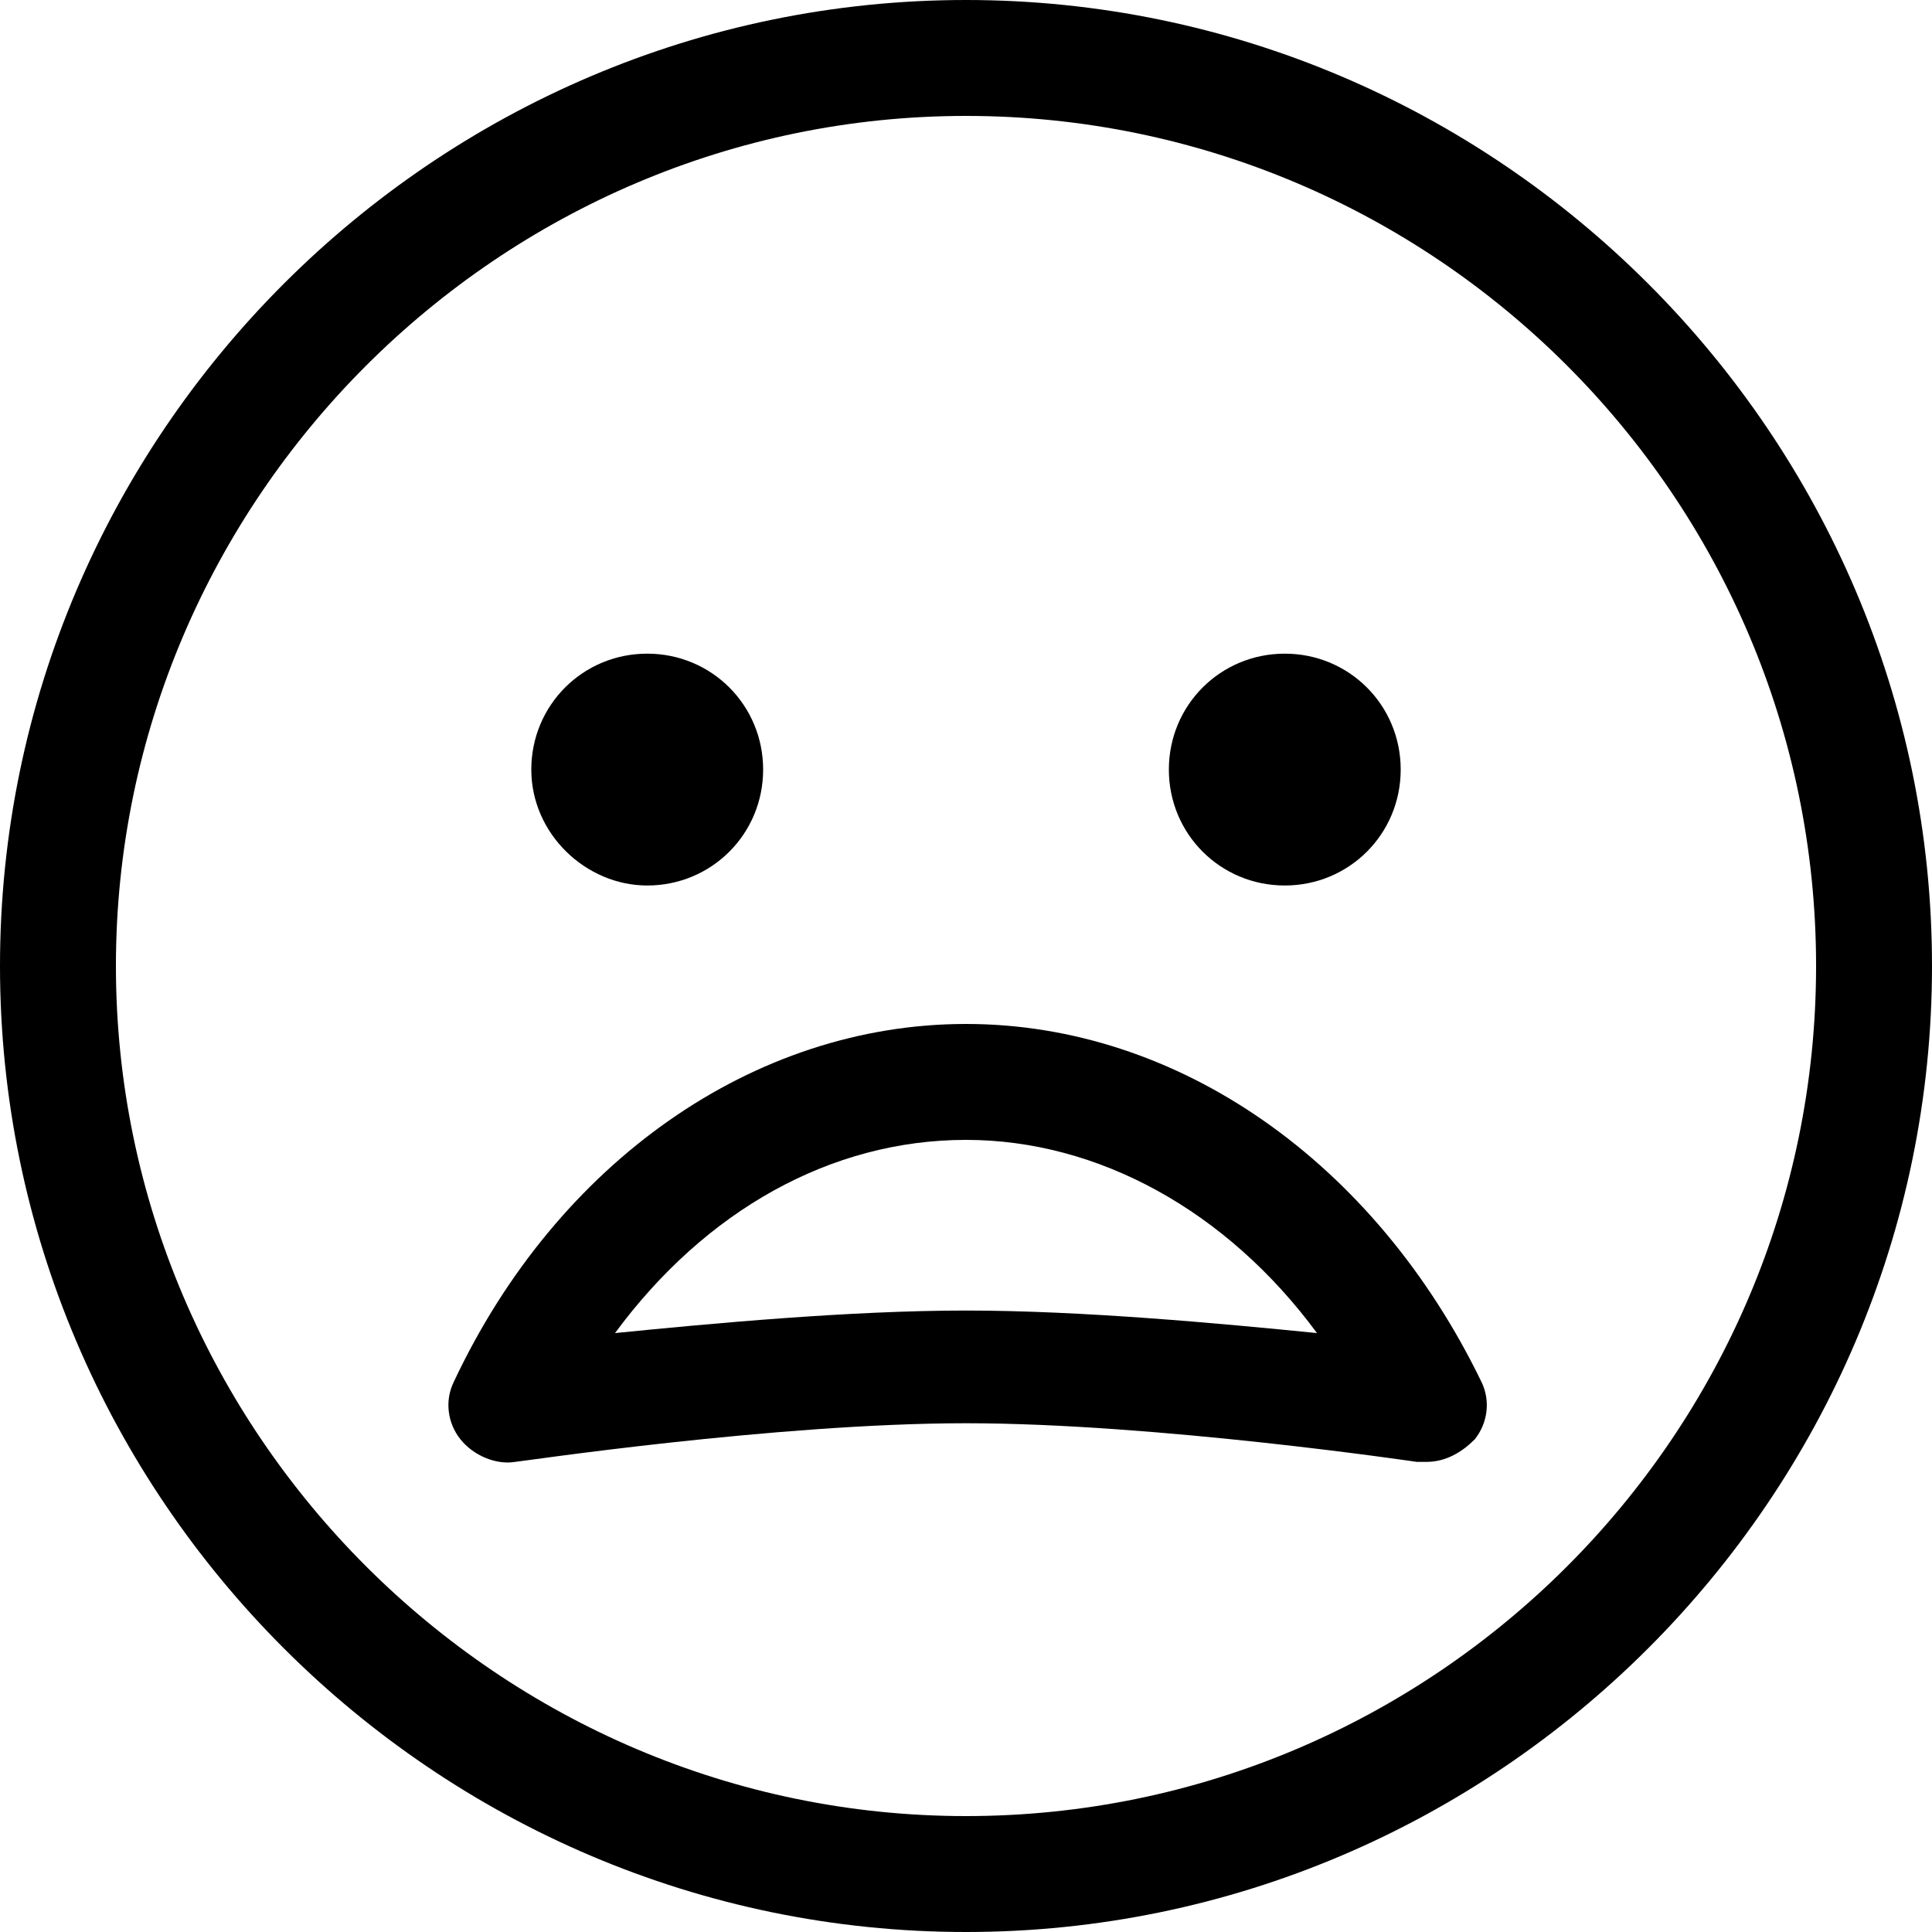
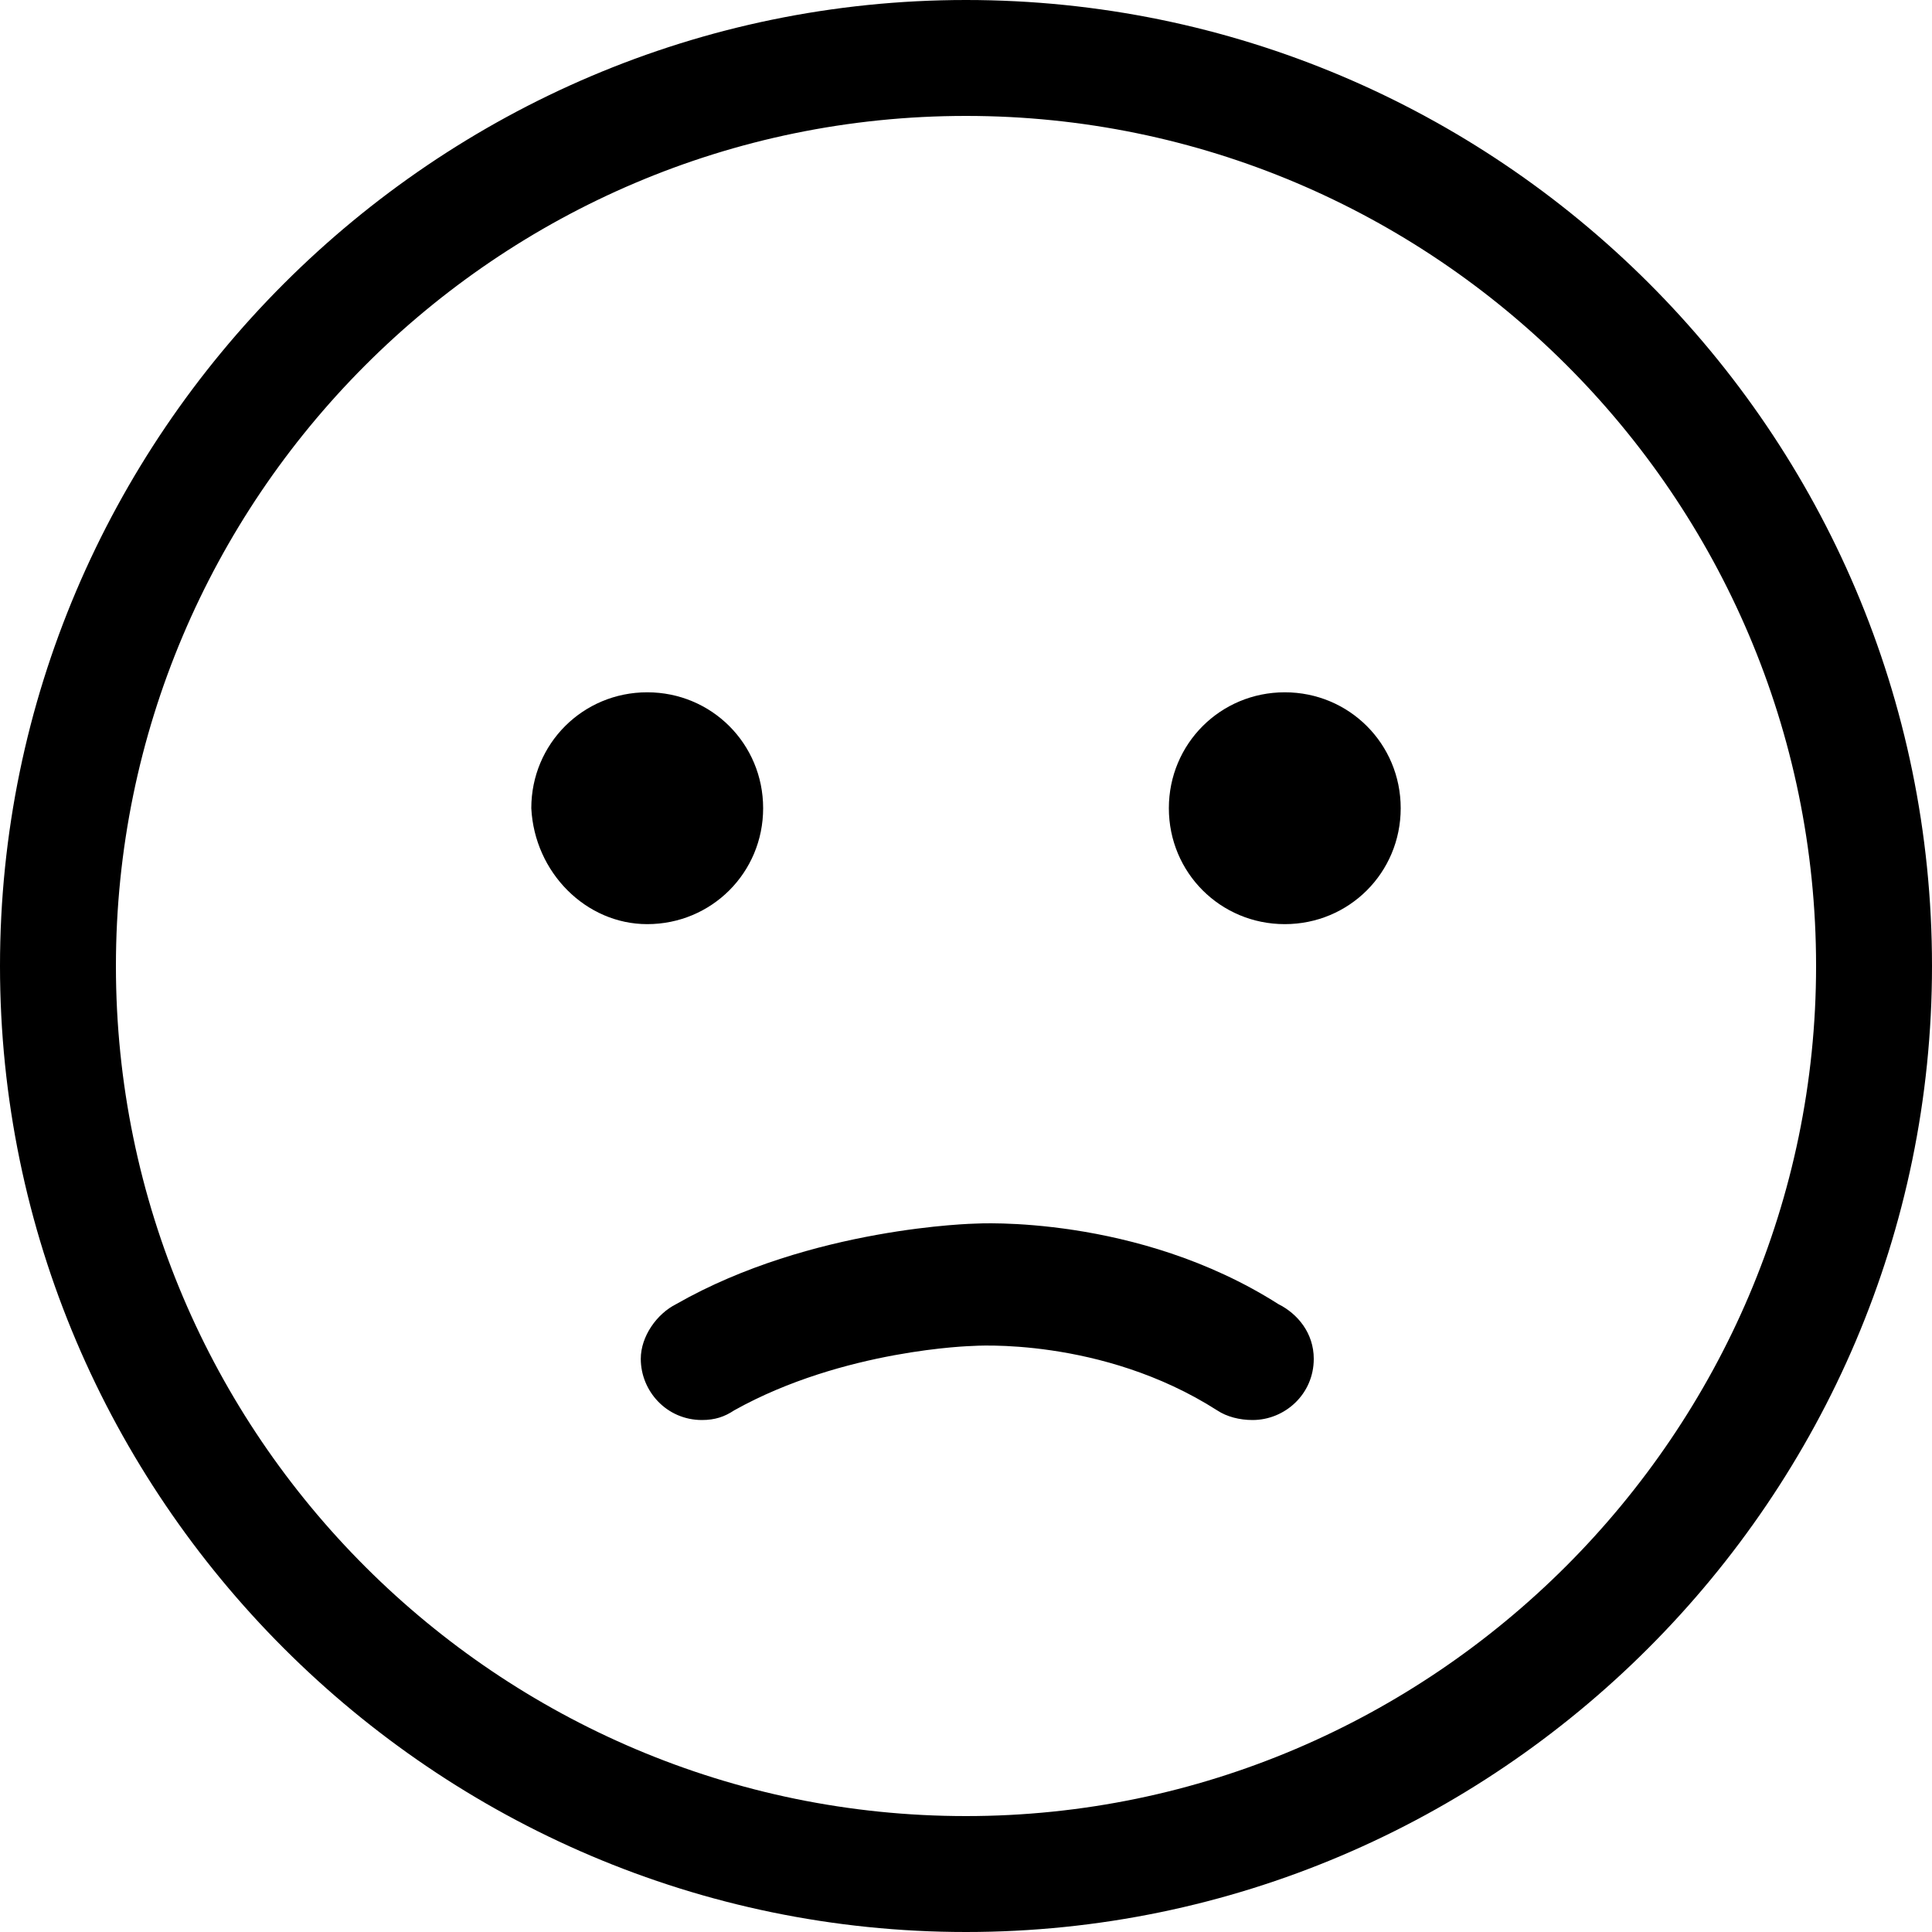
<svg xmlns="http://www.w3.org/2000/svg" viewBox="-565 390.9 60 60">
-   <path d="M-544.9 418.4c2 0 3.6-1.6 3.6-3.6s-1.6-3.6-3.6-3.6-3.6 1.6-3.6 3.6 1.7 3.6 3.6 3.6zm19.8 0c2 0 3.6-1.6 3.6-3.6s-1.6-3.6-3.6-3.6-3.6 1.6-3.6 3.6 1.6 3.6 3.6 3.6zm-9.9 4.3c-6.6 0-12.7 4.3-15.9 11.1-.3.6-.2 1.3.2 1.8s1.1.8 1.7.7c.1 0 8.1-1.2 14-1.2s14 1.2 14 1.2h.3c.6 0 1.1-.3 1.5-.7.4-.5.5-1.2.2-1.8-3.3-6.8-9.4-11.1-16-11.1zm0 8.9c-3.6 0-7.9.4-10.9.7 2.8-3.8 6.7-6 10.9-6 4.1 0 8.1 2.2 10.9 6-3-.3-7.3-.7-10.9-.7z" />
-   <path d="M-535 390.9c-16.5 0-30 13.5-30 30s13.5 30 30 30 30-13.5 30-30-13.5-30-30-30zm0 56.4c-14.5 0-26.4-11.9-26.4-26.4s11.9-26.4 26.4-26.4 26.4 11.8 26.4 26.4-11.9 26.4-26.4 26.4z" />
+   <path d="M-535 390.9c-16.5 0-30 13.5-30 30s13.5 30 30 30 30-13.5 30-30c0-16.6-13.5-30-30-30zm0 56.4c-14.5 0-26.4-11.8-26.4-26.4 0-14.5 11.8-26.4 26.4-26.4 14.5 0 26.4 11.8 26.4 26.4 0 14.5-11.9 26.4-26.4 26.4z" />
+   <path d="M-544.9 419.6c2 0 3.6-1.6 3.6-3.6s-1.6-3.6-3.6-3.6-3.6 1.6-3.6 3.6c.1 2 1.7 3.6 3.6 3.6zM-525.1 419.6c2 0 3.6-1.6 3.6-3.6s-1.6-3.6-3.6-3.6-3.6 1.6-3.6 3.6 1.6 3.6 3.6 3.6zM-545.1 433.1c0 1 .8 1.9 1.9 1.9.4 0 .7-.1 1-.3 3.4-1.9 7.4-2 7.4-2s4-.3 7.6 2c.3.2.7.3 1.1.3 1 0 1.9-.8 1.9-1.9 0-.8-.5-1.4-1.1-1.7-4.4-2.8-9.4-2.5-9.4-2.5s-5.1.1-9.3 2.5c-.6.3-1.1 1-1.1 1.7z" />
</svg>
